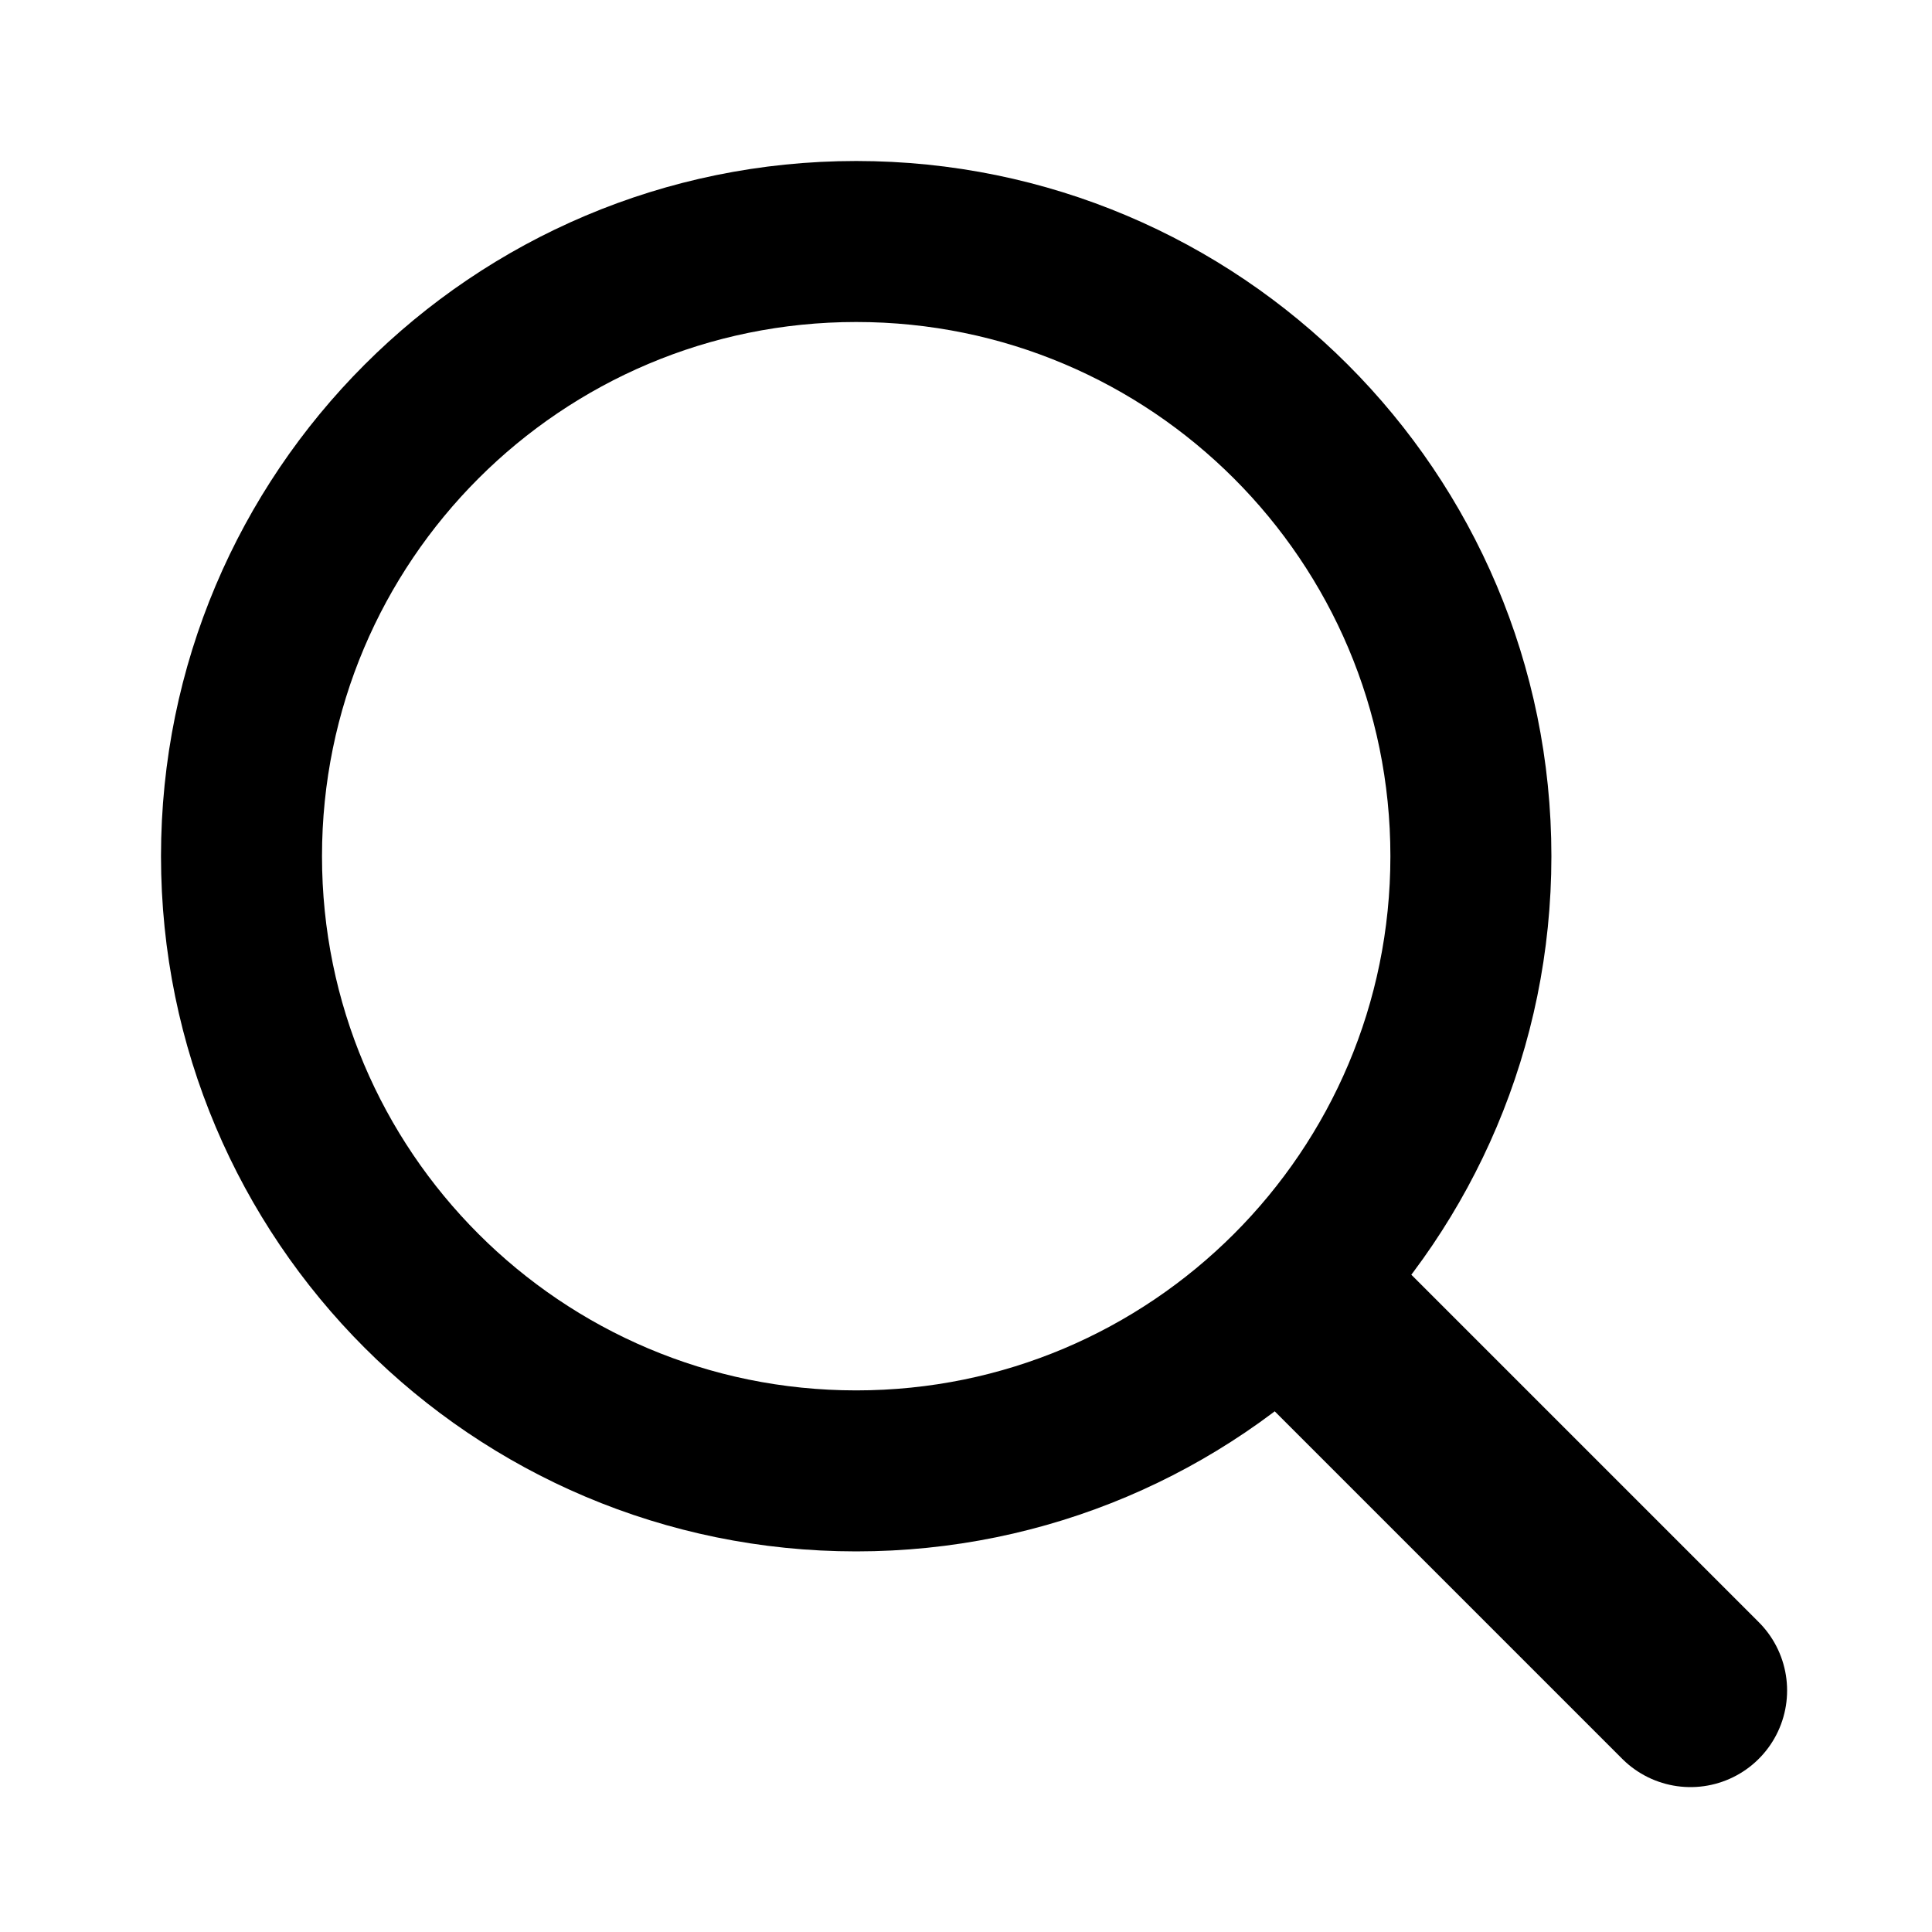
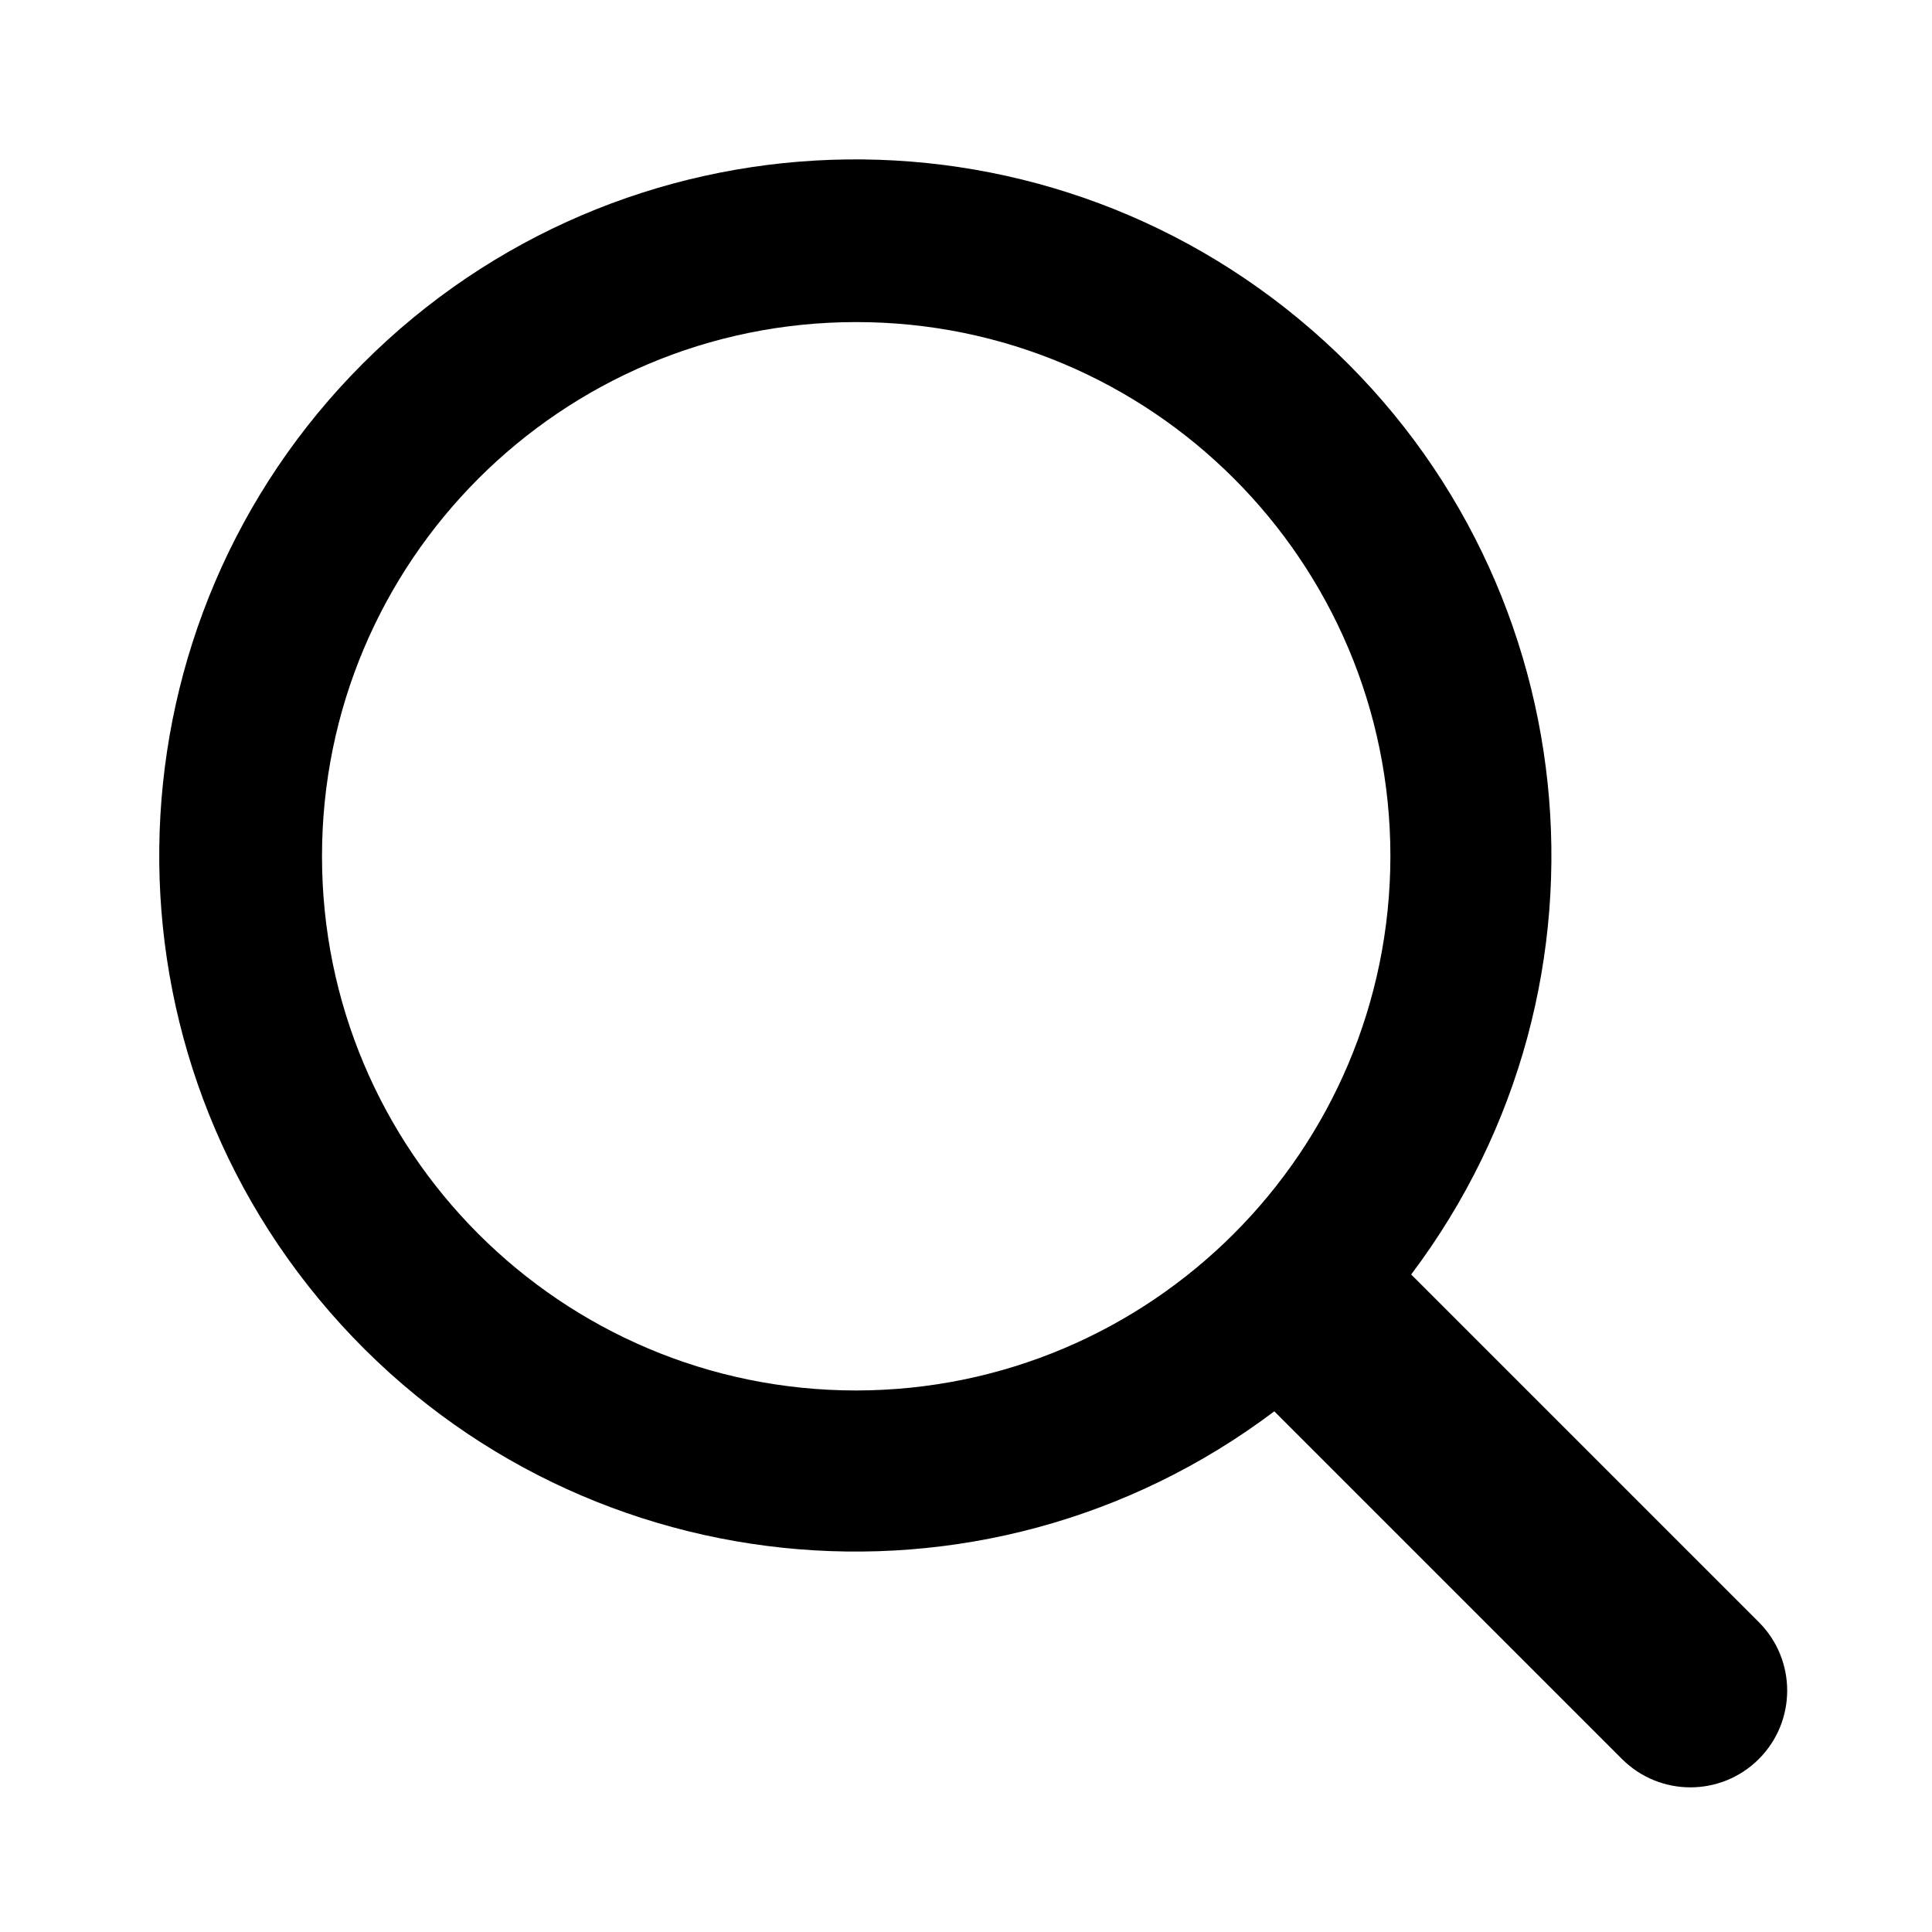
<svg xmlns="http://www.w3.org/2000/svg" id="Layer_1" data-name="Layer 1" viewBox="0 0 240 240">
-   <defs>
-     <style>.cls-1,.cls-2{fill:none;stroke:#000;stroke-linecap:round;stroke-linejoin:round;}.cls-1{stroke-width:20px;}.cls-2{stroke-width:24px;}</style>
-   </defs>
-   <circle class="cls-1" cx="106.36" cy="106.36" r="76.36" />
-   <line class="cls-2" x1="166.36" y1="166.36" x2="210" y2="210" />
+   <path d="M218.49,201.51,175.3,158.32a86.47,86.47,0,1,0-17,17l43.19,43.19a12,12,0,0,0,17-17ZM106.36,172.73a66.36,66.36,0,1,1,66.36-66.36A66.44,66.44,0,0,1,106.36,172.73Z" />
</svg>
